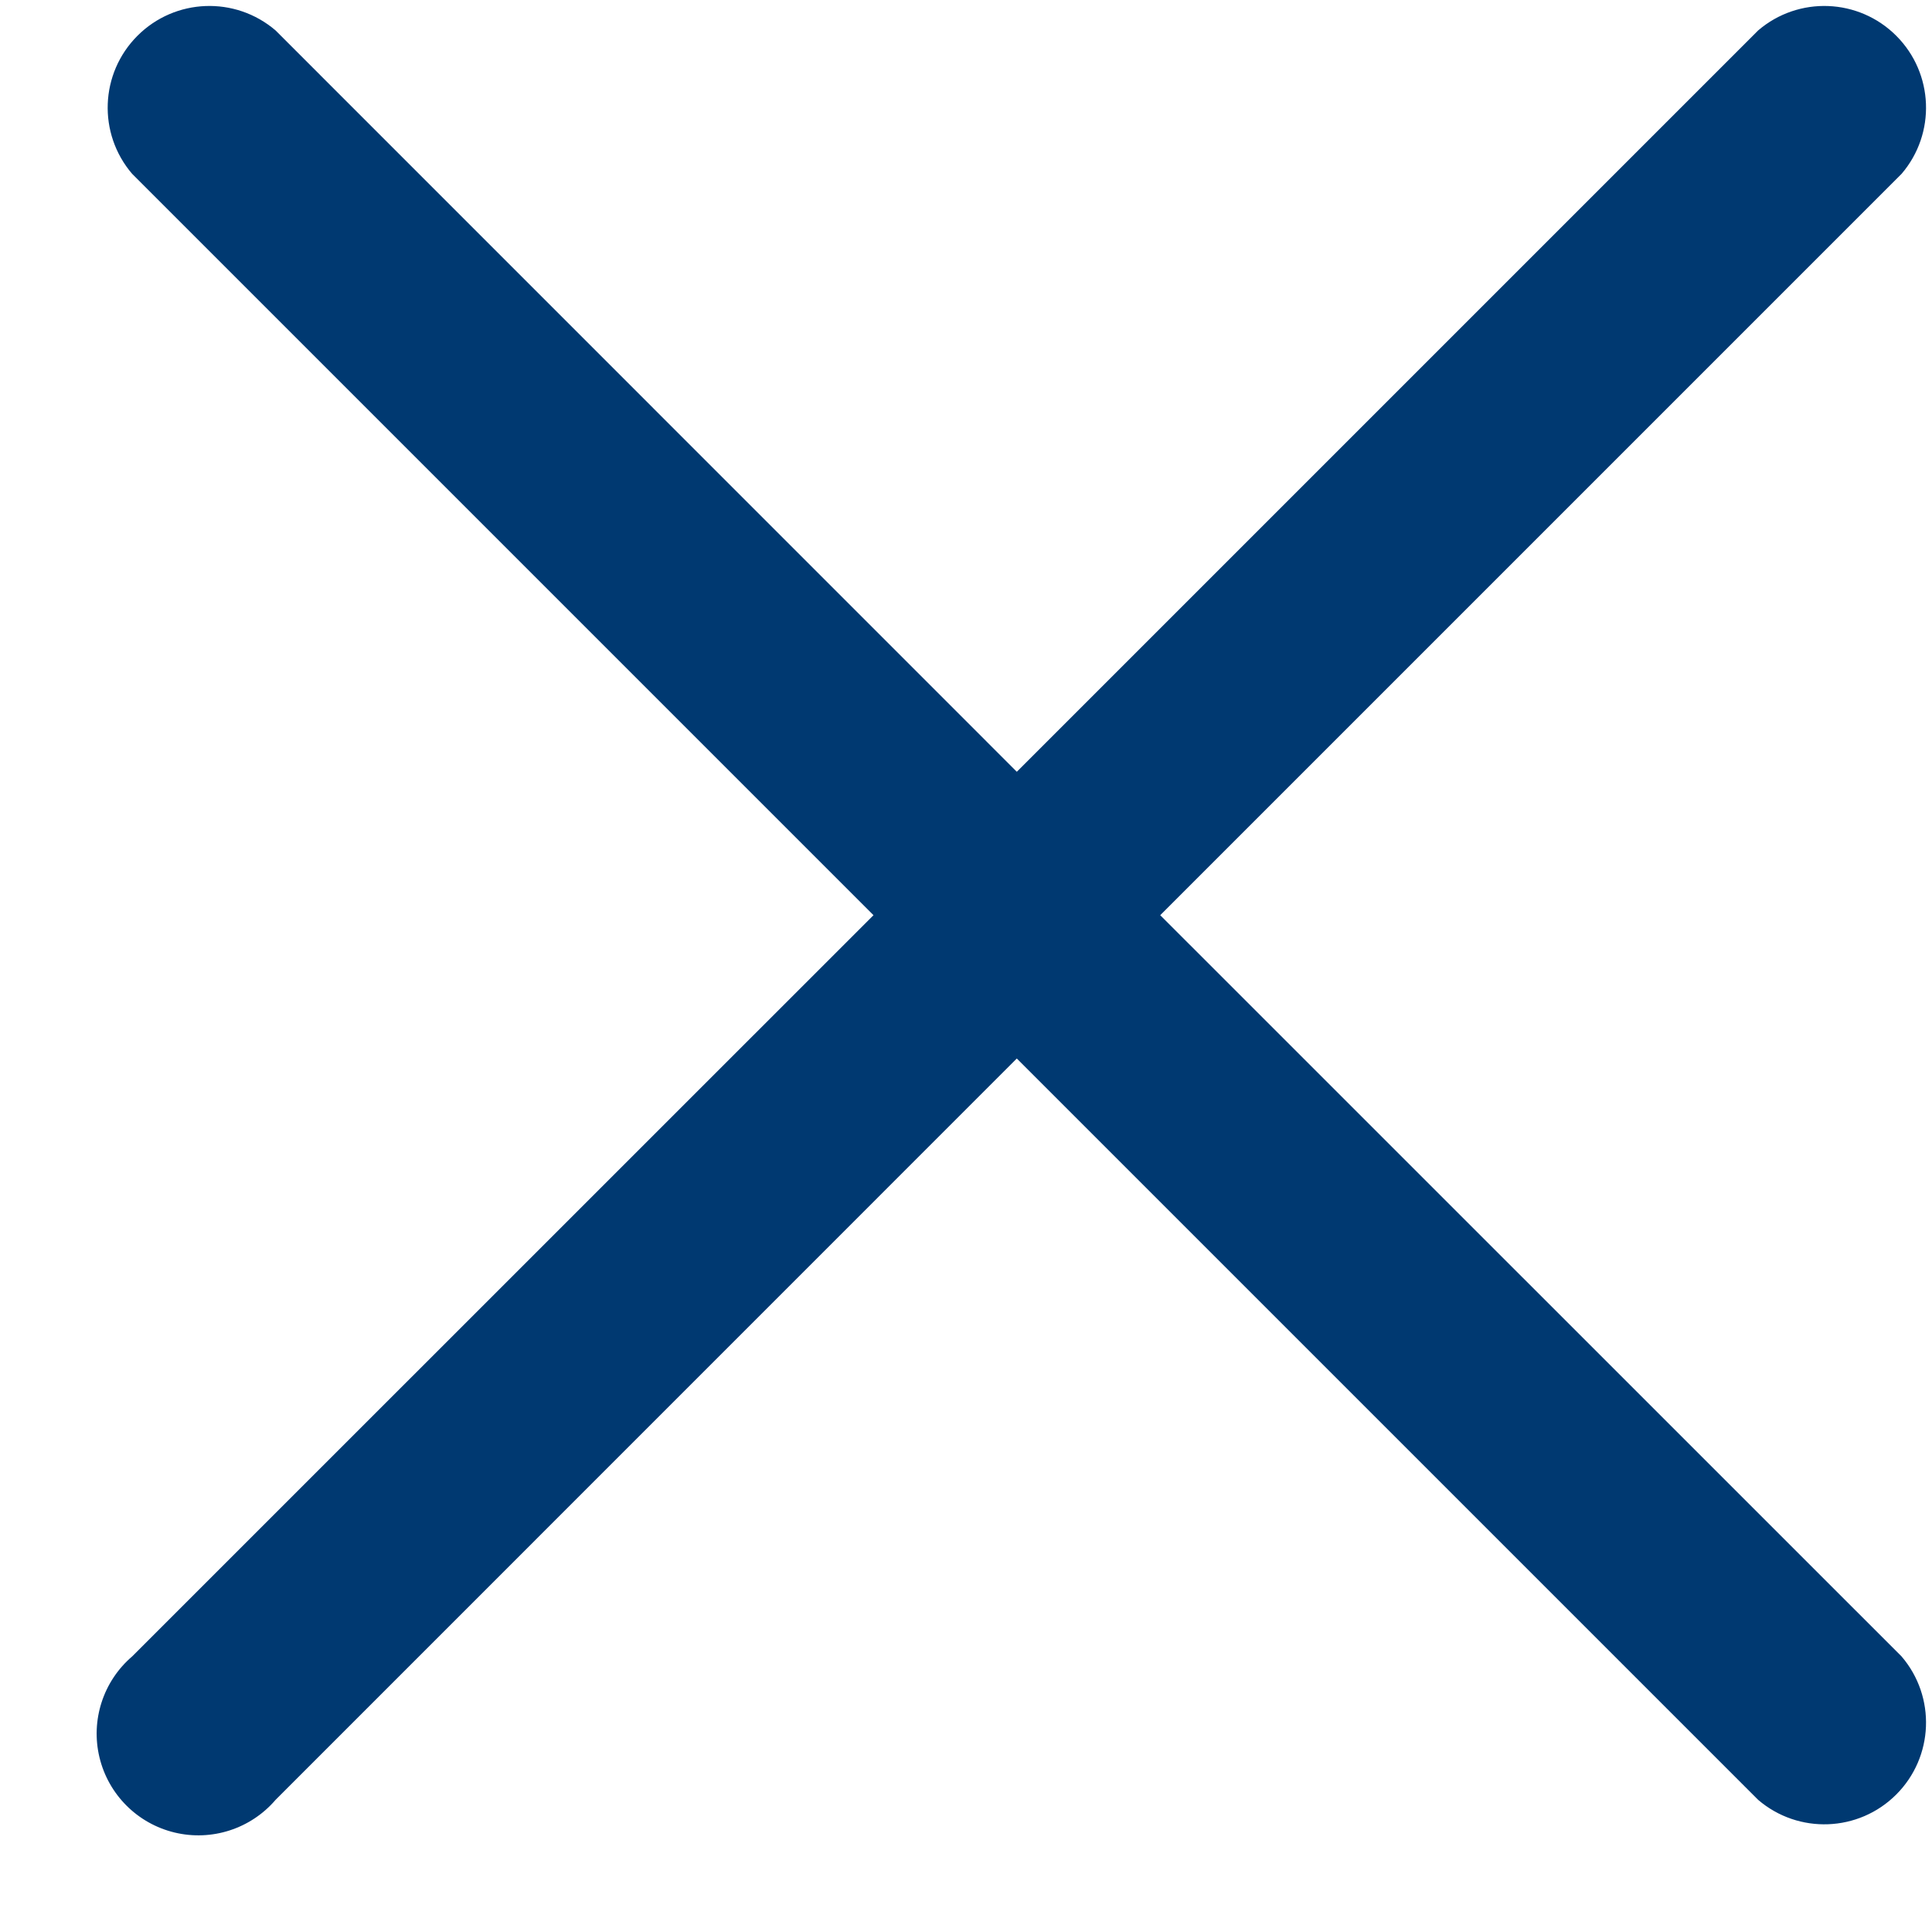
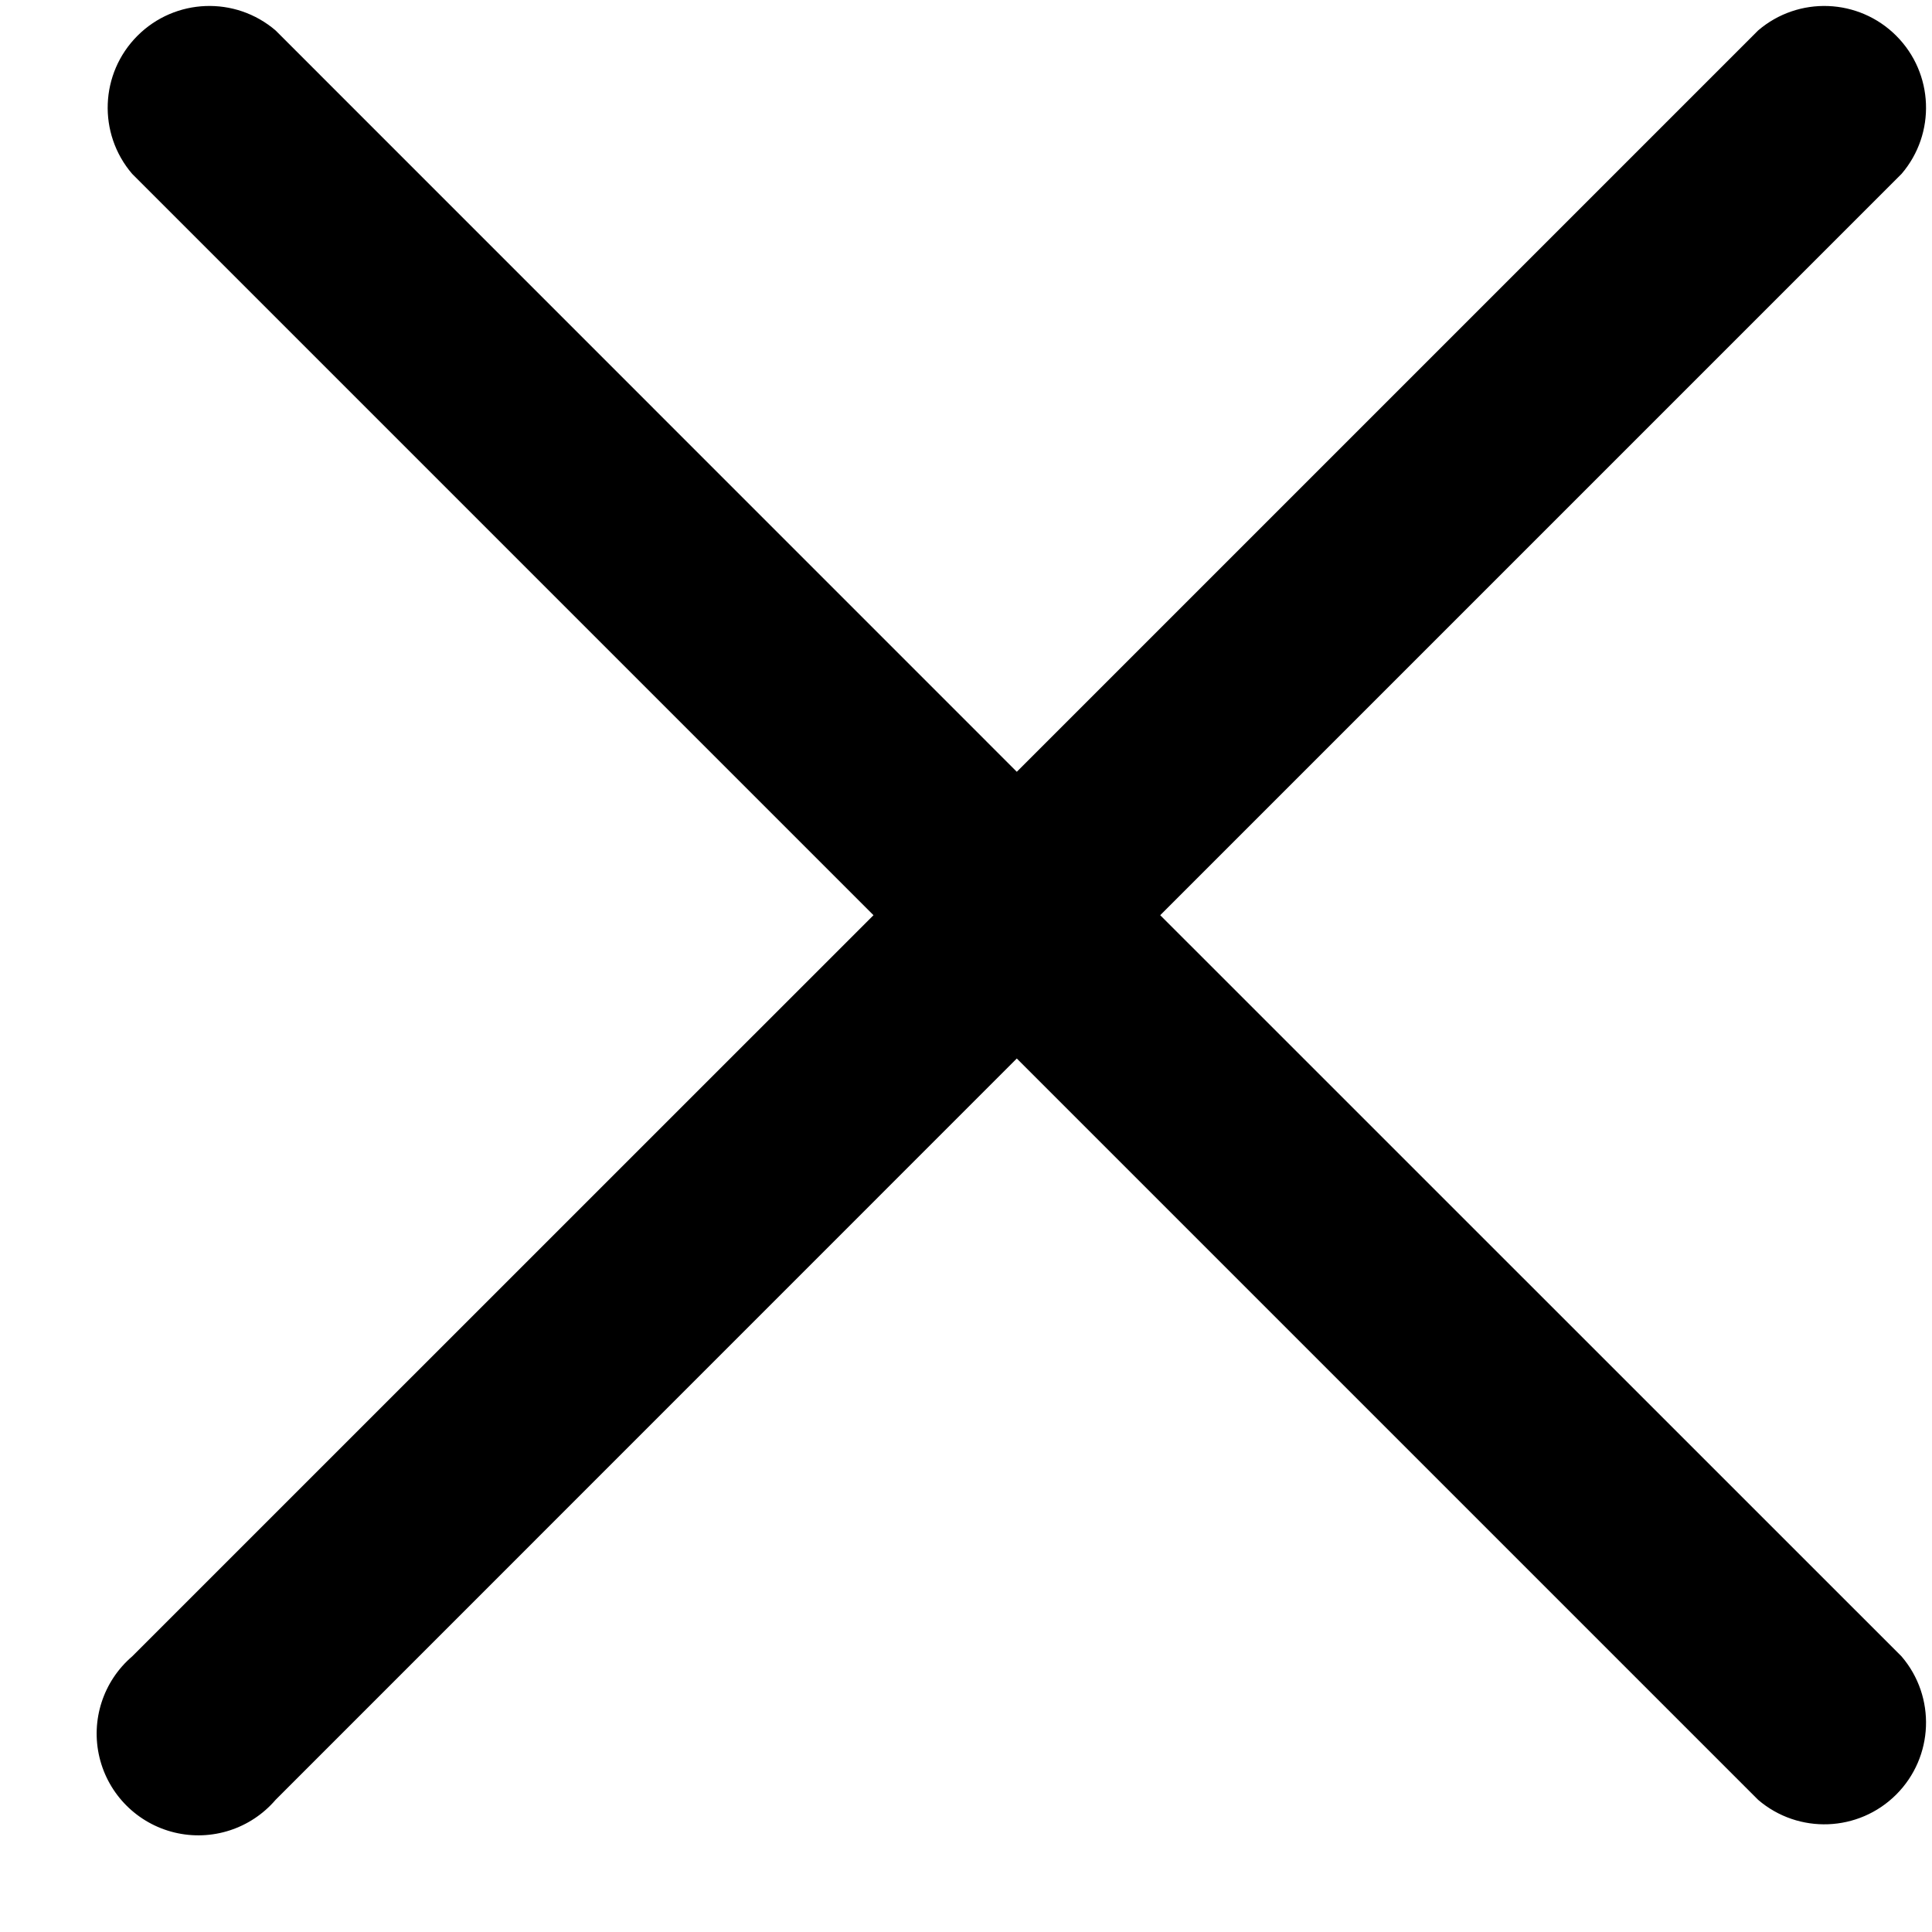
<svg xmlns="http://www.w3.org/2000/svg" width="17" height="17" viewBox="0 0 17 17">
-   <path d="M10.209 8.053l6.523-6.523A.895.895 0 0 0 15.47.268L8.947 6.791 2.425.268A.895.895 0 0 0 1.163 1.53l6.523 6.523-6.523 6.522a.895.895 0 1 0 1.262 1.262l6.522-6.523 6.523 6.523a.895.895 0 0 0 1.262-1.262l-6.523-6.522z" fill-rule="nonzero" fill="#003971" />
+   <path d="M10.209 8.053l6.523-6.523A.895.895 0 0 0 15.47.268L8.947 6.791 2.425.268A.895.895 0 0 0 1.163 1.53l6.523 6.523-6.523 6.522a.895.895 0 1 0 1.262 1.262l6.522-6.523 6.523 6.523a.895.895 0 0 0 1.262-1.262l-6.523-6.522z" fill-rule="nonzero" fill="#33333" />
</svg>
